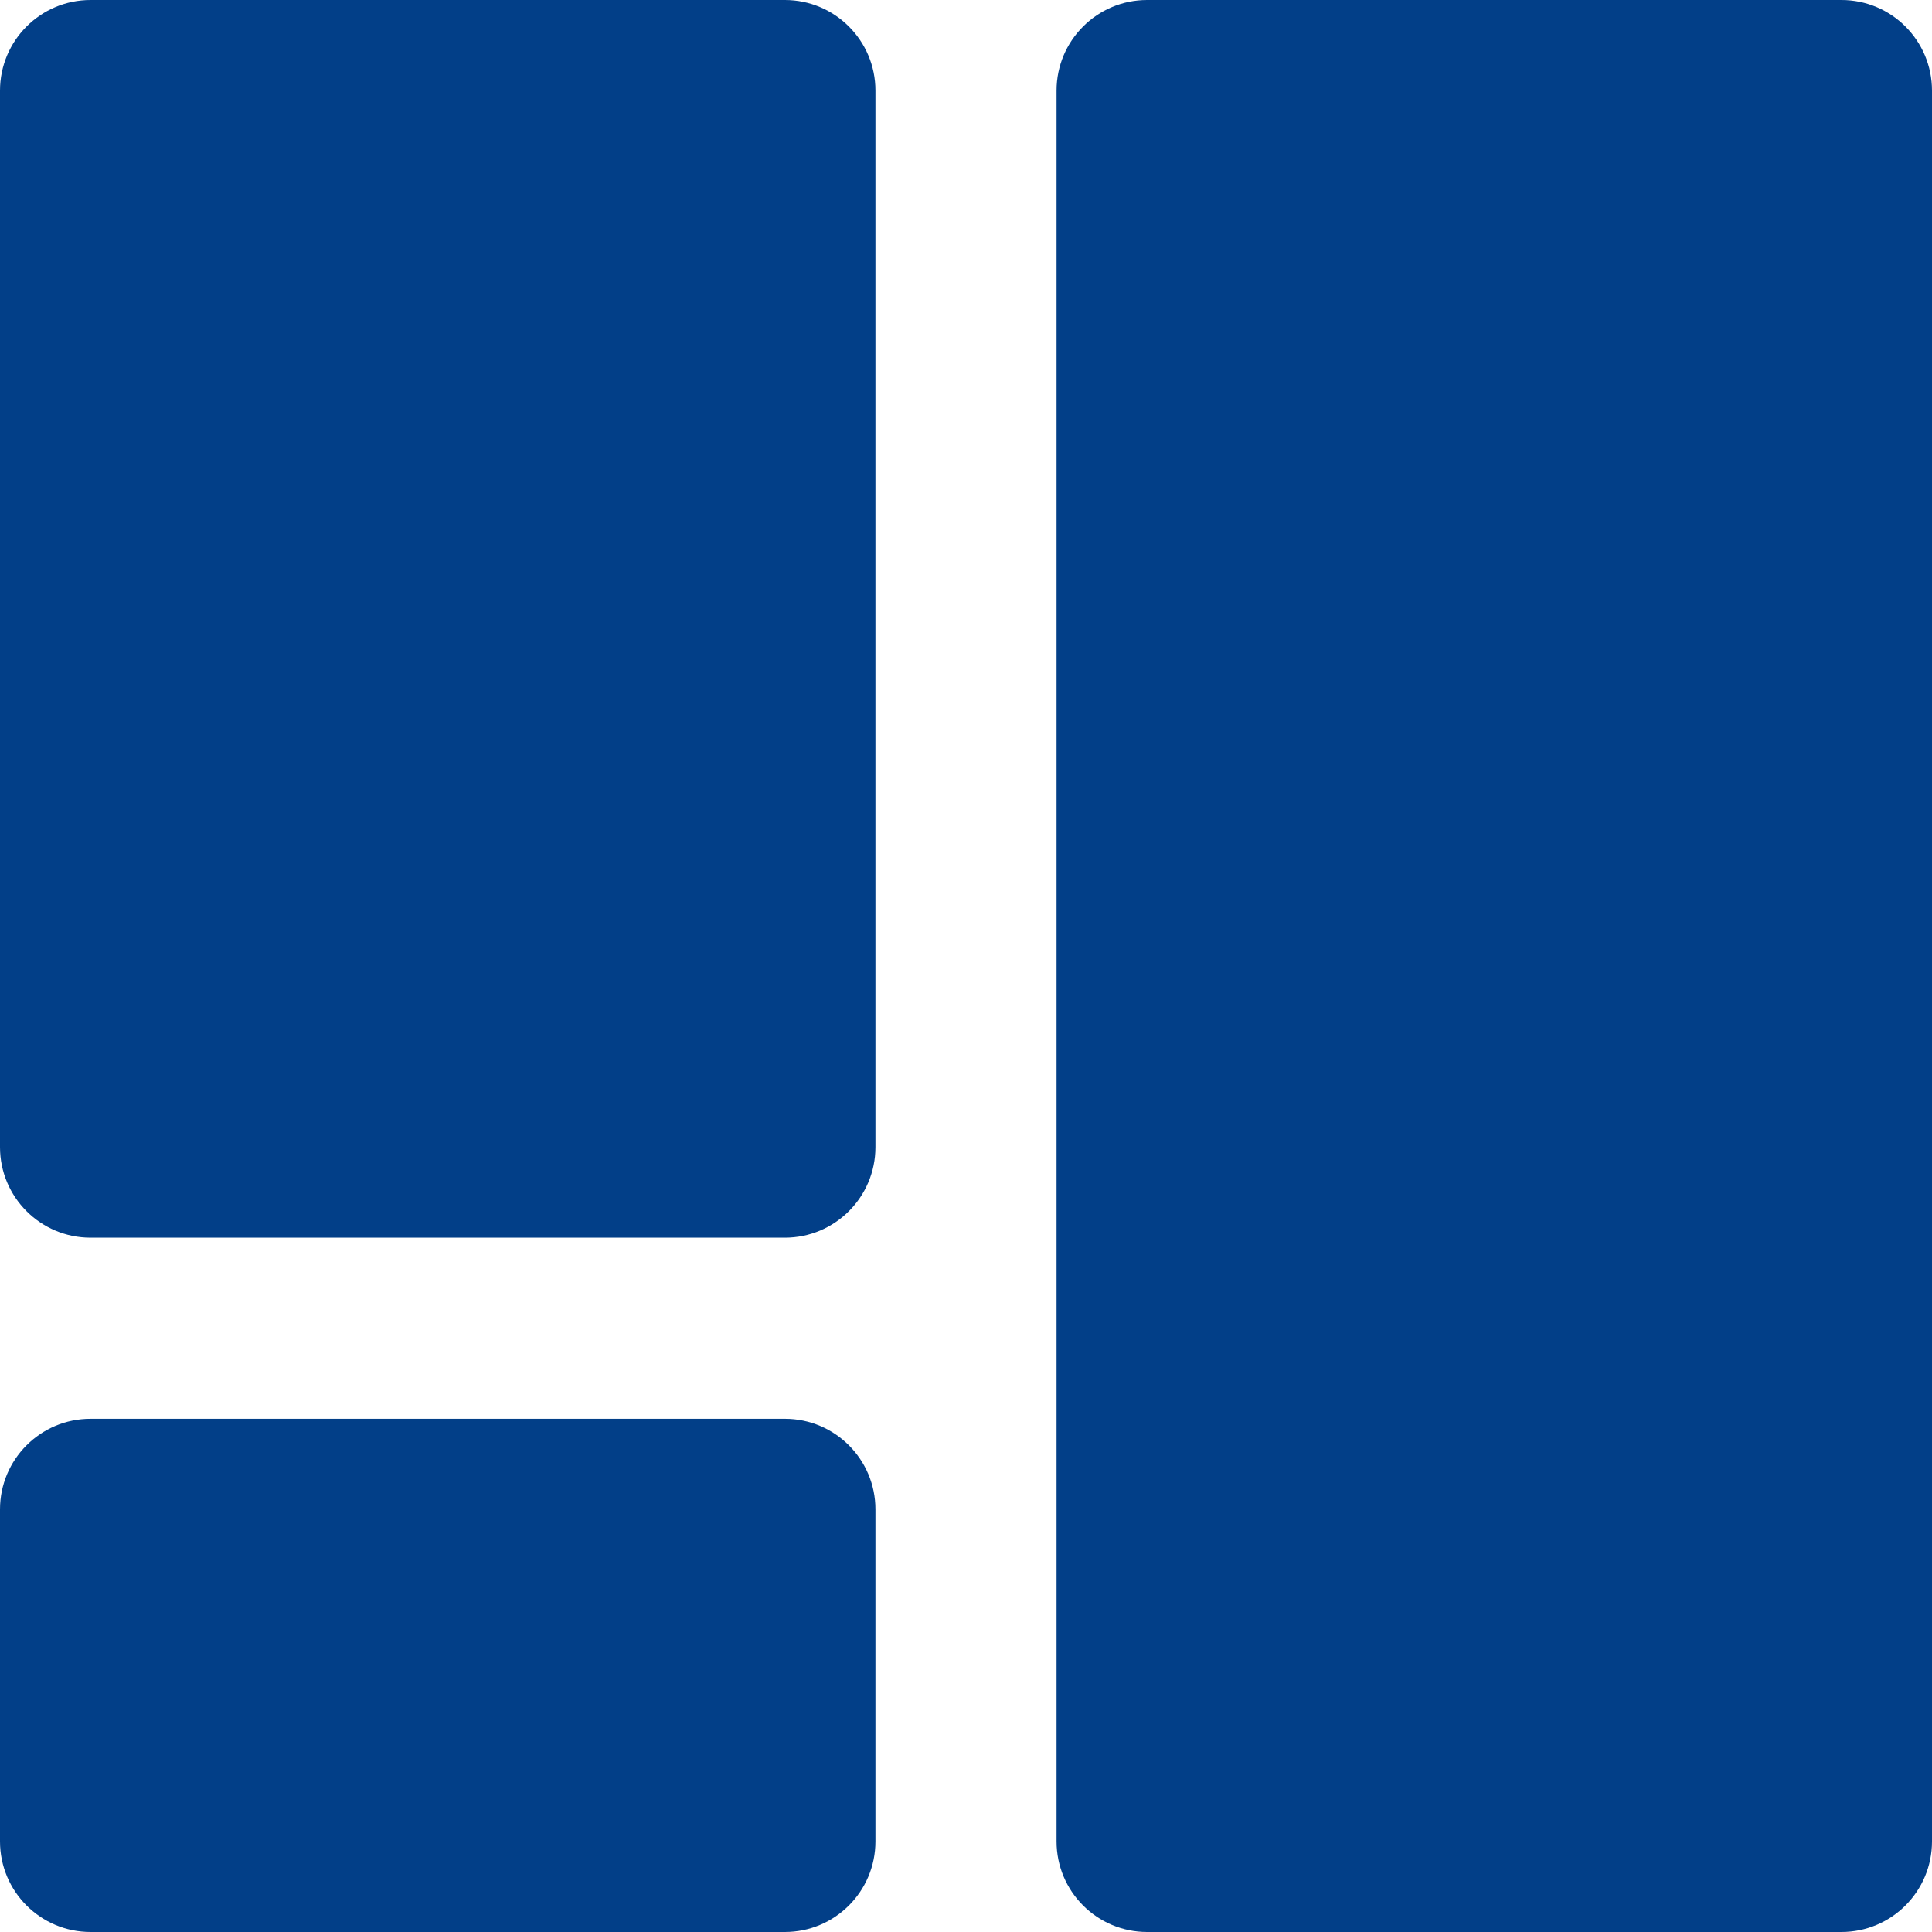
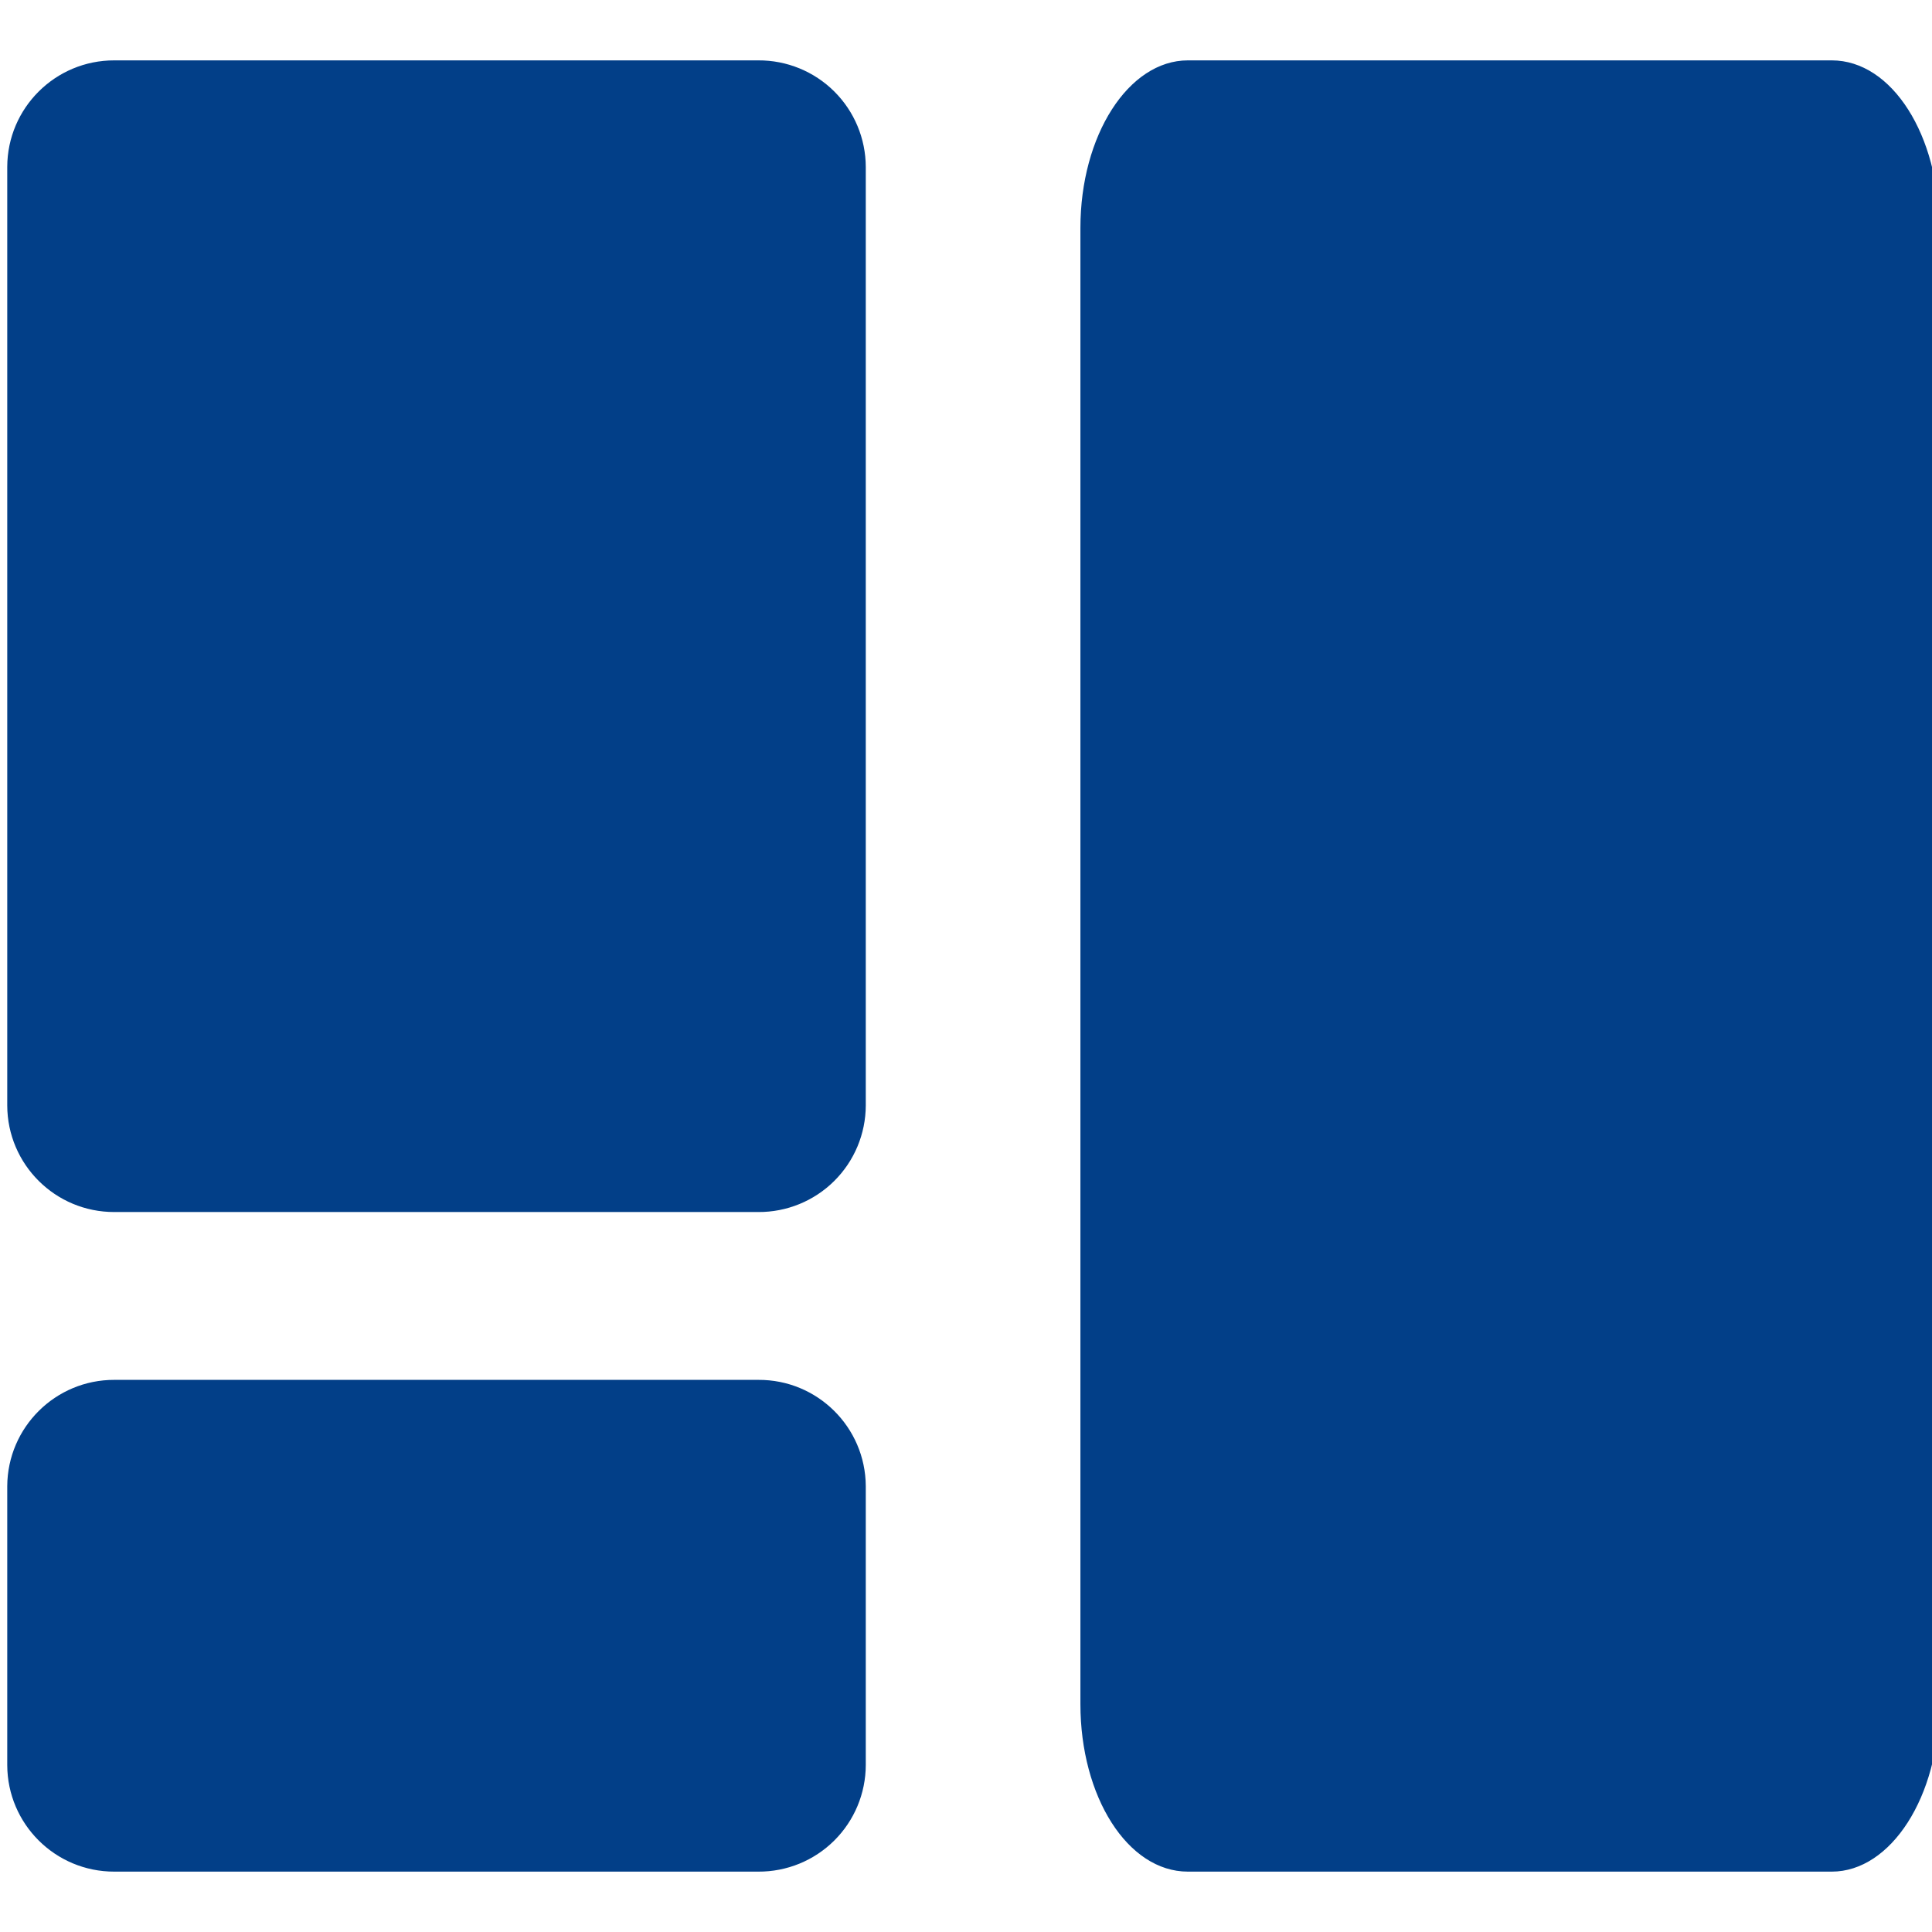
- <svg xmlns="http://www.w3.org/2000/svg" width="64px" height="64px" viewBox="0 0 64 64" version="1.1">
-   <g id="Page-1" stroke="none" stroke-width="1" fill="none" fill-rule="evenodd">
-     <g id="Icons" transform="translate(-937, -406)" fill="#023F88" fill-rule="nonzero">
-       <path d="M975,406 L998,406 C999.657,406 1001,407.343 1001,409 L1001,467 C1001,468.657 999.657,470 998,470 L975,470 C973.343,470 972,468.657 972,467 L972,409 C972,407.343 973.343,406 975,406 Z M940,406 L963,406 C964.657,406 966,407.343 966,409 L966,444 C966,445.657 964.657,447 963,447 L940,447 C938.343,447 937,445.657 937,444 L937,409 C937,407.343 938.343,406 940,406 Z M940,453 L963,453 C964.657,453 966,454.343 966,456 L966,467 C966,468.657 964.657,470 963,470 L940,470 C938.343,470 937,468.657 937,467 L937,456 C937,454.343 938.343,453 940,453 Z" id="Dashboard" />
+ <svg xmlns="http://www.w3.org/2000/svg" id="Lag_1" data-name="Lag 1" viewBox="0 0 64 64">
+   <defs>
+     <style>.cls-1{fill:#023f88;}</style>
+   </defs>
+   <g id="Training">
+     <g id="Training-Rev1">
+       <g id="Navigation">
+         <g id="dashboard2">
+           <path id="dashboard" class="cls-1" d="M60.68,62H39.35c-2,0-3.56-2.49-3.56-5.55V7.55C35.79,4.49,37.38,2,39.35,2H60.68c2,0,3.56,2.49,3.56,5.55v48.9C64.24,59.51,62.64,62,60.68,62ZM25.12,40.15H3.79A3.54,3.54,0,0,1,.24,36.62V5.53A3.54,3.54,0,0,1,3.79,2H25.12a3.54,3.54,0,0,1,3.56,3.53V36.62A3.54,3.54,0,0,1,25.12,40.15Zm0,21.85H3.79A3.54,3.54,0,0,1,.24,58.47V49.23a3.54,3.54,0,0,1,3.55-3.52H25.12a3.54,3.54,0,0,1,3.56,3.52v9.24A3.54,3.54,0,0,1,25.12,62Z" />
+         </g>
+       </g>
    </g>
  </g>
</svg>
